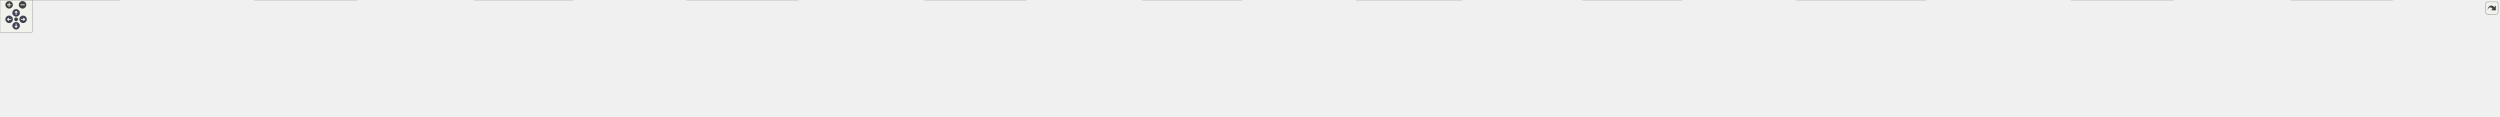
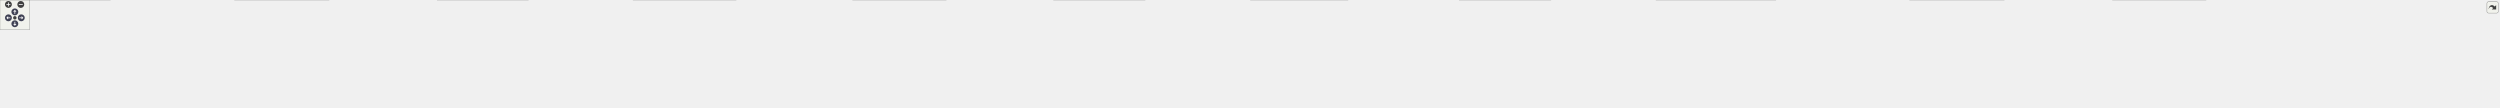
<svg xmlns="http://www.w3.org/2000/svg" xmlns:xlink="http://www.w3.org/1999/xlink" id="main" version="1.1" xml:space="preserve">
  <style type="text/css">
.node, .edge {opacity: 0.7;}
.node.selected, .edge.selected {opacity: 1;}
.edge:hover path { stroke: red; }
.edge:hover polygon { stroke: red; fill: red; }
</style>
  <defs>
    <circle id="rim" cx="0" cy="0" r="7" />
    <circle id="rim2" cx="0" cy="0" r="3.5" />
    <g id="zoomPlus">
      <use xlink:href="#rim" fill="#404040">
        <set attributeName="fill" to="#808080" begin="zoomplus.mouseover" end="zoomplus.mouseout" />
      </use>
      <path d="M-4,0h8M0,-4v8" fill="none" stroke="white" stroke-width="1.5" pointer-events="none" />
    </g>
    <g id="zoomMin">
      <use xlink:href="#rim" fill="#404040">
        <set attributeName="fill" to="#808080" begin="zoomminus.mouseover" end="zoomminus.mouseout" />
      </use>
      <path d="M-4,0h8" fill="none" stroke="white" stroke-width="1.5" pointer-events="none" />
    </g>
    <g id="arrowUp" transform="translate(30 24)">
      <use xlink:href="#rim" />
      <path pointer-events="none" fill="none" stroke="white" stroke-width="1.5" d="M0,-3.0v7 M-2.5,-0.5L0,-3.0L2.5,-0.5" />
    </g>
    <g id="arrowRight" transform="rotate(90) translate(36 -43)">
      <use xlink:href="#rim" />
      <path pointer-events="none" fill="none" stroke="white" stroke-width="1.5" d="M0,-3.0v7 M-2.5,-0.5L0,-3.0L2.5,-0.5" />
    </g>
    <g id="arrowDown" transform="rotate(180) translate(-30 -48)">
      <use xlink:href="#rim" />
      <path pointer-events="none" fill="none" stroke="white" stroke-width="1.5" d="M0,-3.0v7 M-2.5,-0.5L0,-3.0L2.5,-0.5" />
    </g>
    <g id="arrowLeft" transform="rotate(270) translate(-36 17)">
      <use xlink:href="#rim" />
      <path pointer-events="none" fill="none" stroke="white" stroke-width="1.5" d="M0,-3.0v7 M-2.5,-0.5L0,-3.0L2.5,-0.5" />
    </g>
    <g id="resetDef">
      <use xlink:href="#rim2" fill="#404040">
        <set attributeName="fill" to="#808080" begin="reset.mouseover" end="reset.mouseout" />
      </use>
    </g>
  </defs>
  <svg id="graph" class="graph">
    <g id="viewport">
      <g id="Node000001" class="node">
        <g id="a_Node000001">
          <a xlink:title="Cross-platform mutex and synchronization primitives with pluggable backend.">
-             <polygon fill="#999999" stroke="#666666" points="2403,-156 2238,-156 2238,-133 2403,-133 2403,-156" />
-             <text text-anchor="middle" x="2320.5" y="-140.8" font-family="Arial" font-size="14.00">inc/utils/PlatformMutex.h</text>
+             <polygon fill="#999999" stroke="#666666" points="2813,-156 2648,-156 2648,-133 2813,-133 2813,-156" />
+             <text text-anchor="middle" x="2730.5" y="-140.8" font-family="Arial" font-size="14.00">inc/utils/PlatformMutex.h</text>
          </a>
        </g>
      </g>
      <g id="Node000002" class="node">
        <g id="a_Node000002">
          <a xlink:href="EspBluetooth_8h.html" target="_top" xlink:title="ESP32 Bluetooth implementation using NimBLE for BLE-only support (ESP32)">
            <polygon fill="white" stroke="#666666" points="448.5,-97 248.5,-97 248.5,-74 448.5,-74 448.5,-97" />
            <text text-anchor="middle" x="348.5" y="-81.8" font-family="Arial" font-size="14.00">inc/mcu/esp32/EspBluetooth.h</text>
          </a>
        </g>
      </g>
      <g id="edge1_Node000001_Node000002" class="edge">
        <g id="a_edge1_Node000001_Node000002">
          <a xlink:title=" ">
-             <path fill="none" stroke="#63b8ff" d="M2227.66,-140.97C1977.78,-134.13 1270.15,-114.63 681.5,-97 603.3,-94.66 514.79,-91.86 448.68,-89.74" />
-             <polygon fill="#63b8ff" stroke="#63b8ff" points="2227.69,-144.47 2237.78,-141.25 2227.88,-137.47 2227.69,-144.47" />
+             <path fill="none" stroke="#63b8ff" d="M2637.5,-141.68C2347.9,-135.96 1436.39,-117.47 681.5,-97 603.3,-94.88 514.78,-92.07 448.67,-89.89" />
+             <polygon fill="#63b8ff" stroke="#63b8ff" points="2637.47,-145.18 2647.54,-141.88 2637.61,-138.18 2637.47,-145.18" />
          </a>
        </g>
      </g>
      <g id="Node000005" class="node">
        <g id="a_Node000005">
          <a xlink:href="EspCan_8h.html" target="_top" xlink:title="ESP32 CAN (TWAI) implementation for the HardFOC system - ESP-IDF v5.5 Compatible.">
            <polygon fill="white" stroke="#666666" points="858,-97 691,-97 691,-74 858,-74 858,-97" />
            <text text-anchor="middle" x="774.5" y="-81.8" font-family="Arial" font-size="14.00">inc/mcu/esp32/EspCan.h</text>
          </a>
        </g>
      </g>
      <g id="edge4_Node000001_Node000005" class="edge">
        <g id="a_edge4_Node000001_Node000005">
          <a xlink:title=" ">
-             <path fill="none" stroke="#63b8ff" d="M2227.86,-140.08C1949.63,-129.83 1124.13,-99.39 858.12,-89.58" />
-             <polygon fill="#63b8ff" stroke="#63b8ff" points="2227.8,-143.58 2237.93,-140.46 2228.06,-136.59 2227.8,-143.58" />
+             <path fill="none" stroke="#63b8ff" d="M2637.65,-141.07C2386.95,-134.45 1675.36,-115.41 1083.5,-97 1007.18,-94.63 920.27,-91.65 858.1,-89.47" />
+             <polygon fill="#63b8ff" stroke="#63b8ff" points="2637.72,-144.57 2647.81,-141.33 2637.9,-137.57 2637.72,-144.57" />
          </a>
        </g>
      </g>
      <g id="Node000008" class="node">
        <g id="a_Node000008">
          <a xlink:href="EspI2c_8h.html" target="_top" xlink:title="Advanced ESP32-integrated I2C controller for ESP-IDF v5.5+ with proper bus-device architecture.">
            <polygon fill="white" stroke="#666666" points="1254,-97 1093,-97 1093,-74 1254,-74 1254,-97" />
            <text text-anchor="middle" x="1173.5" y="-81.8" font-family="Arial" font-size="14.00">inc/mcu/esp32/EspI2c.h</text>
          </a>
        </g>
      </g>
      <g id="edge7_Node000001_Node000008" class="edge">
        <g id="a_edge7_Node000001_Node000008">
          <a xlink:title=" ">
-             <path fill="none" stroke="#63b8ff" d="M2227.34,-138.87C2007.69,-127.96 1460.42,-100.76 1254.01,-90.5" />
-             <polygon fill="#63b8ff" stroke="#63b8ff" points="2227.39,-142.38 2237.55,-139.38 2227.74,-135.39 2227.39,-142.38" />
+             <path fill="none" stroke="#63b8ff" d="M2637.73,-140.1C2356.74,-129.82 1518.09,-99.12 1254.04,-89.45" />
+             <polygon fill="#63b8ff" stroke="#63b8ff" points="2637.77,-143.61 2647.89,-140.48 2638.02,-136.61 2637.77,-143.61" />
          </a>
        </g>
      </g>
      <g id="Node000011" class="node">
        <g id="a_Node000011">
          <a xlink:href="EspLogger_8h.html" target="_top" xlink:title="ESP32-specific logger implementation for the HardFOC system.">
            <polygon fill="white" stroke="#666666" points="1697.5,-97 1513.5,-97 1513.5,-74 1697.5,-74 1697.5,-97" />
            <text text-anchor="middle" x="1605.5" y="-81.8" font-family="Arial" font-size="14.00">inc/mcu/esp32/EspLogger.h</text>
          </a>
        </g>
      </g>
      <g id="edge10_Node000001_Node000011" class="edge">
        <g id="a_edge10_Node000001_Node000011">
          <a xlink:title=" ">
-             <path fill="none" stroke="#63b8ff" d="M2227.7,-136.1C2090.36,-125.15 1834.53,-104.76 1697.6,-93.84" />
-             <polygon fill="#63b8ff" stroke="#63b8ff" points="2227.54,-139.6 2237.78,-136.91 2228.09,-132.62 2227.54,-139.6" />
+             <path fill="none" stroke="#63b8ff" d="M2637.62,-138.79C2425.76,-128.06 1908.89,-101.87 1697.7,-91.17" />
+             <polygon fill="#63b8ff" stroke="#63b8ff" points="2637.61,-142.3 2647.78,-139.31 2637.97,-135.31 2637.61,-142.3" />
          </a>
        </g>
      </g>
      <g id="Node000014" class="node">
        <g id="a_Node000014">
          <a xlink:href="EspNvs_8h.html" target="_top" xlink:title="World-class ESP32 NVS storage implementation with ESP-IDF v5.5+ features.">
            <polygon fill="white" stroke="#666666" points="2103.5,-97 1937.5,-97 1937.5,-74 2103.5,-74 2103.5,-97" />
            <text text-anchor="middle" x="2020.5" y="-81.8" font-family="Arial" font-size="14.00">inc/mcu/esp32/EspNvs.h</text>
          </a>
        </g>
      </g>
      <g id="edge13_Node000001_Node000014" class="edge">
        <g id="a_edge13_Node000001_Node000014">
          <a xlink:title=" ">
-             <path fill="none" stroke="#63b8ff" d="M2255.04,-131.06C2201.43,-120.88 2126.44,-106.63 2075.8,-97.01" />
-             <polygon fill="#63b8ff" stroke="#63b8ff" points="2254.65,-134.55 2265.13,-132.98 2255.95,-127.67 2254.65,-134.55" />
+             <path fill="none" stroke="#63b8ff" d="M2637.43,-136.03C2497.99,-124.83 2237.02,-103.88 2103.63,-93.17" />
+             <polygon fill="#63b8ff" stroke="#63b8ff" points="2637.42,-139.54 2647.66,-136.85 2637.98,-132.56 2637.42,-139.54" />
          </a>
        </g>
      </g>
      <g id="Node000017" class="node">
        <g id="a_Node000017">
          <a xlink:href="EspPio_8h.html" target="_top" xlink:title="ESP32 RMT-based Programmable IO Channel implementation with ESP-IDF v5.5+ features.">
-             <polygon fill="white" stroke="#666666" points="2401.5,-97 2239.5,-97 2239.5,-74 2401.5,-74 2401.5,-97" />
-             <text text-anchor="middle" x="2320.5" y="-81.8" font-family="Arial" font-size="14.00">inc/mcu/esp32/EspPio.h</text>
+             <polygon fill="white" stroke="#666666" points="2501.5,-97 2339.5,-97 2339.5,-74 2501.5,-74 2501.5,-97" />
+             <text text-anchor="middle" x="2420.5" y="-81.8" font-family="Arial" font-size="14.00">inc/mcu/esp32/EspPio.h</text>
          </a>
        </g>
      </g>
      <g id="edge16_Node000001_Node000017" class="edge">
        <g id="a_edge16_Node000001_Node000017">
          <a xlink:title=" ">
-             <path fill="none" stroke="#63b8ff" d="M2320.5,-122.63C2320.5,-113.99 2320.5,-104.33 2320.5,-97.17" />
-             <polygon fill="#63b8ff" stroke="#63b8ff" points="2317,-122.78 2320.5,-132.78 2324,-122.78 2317,-122.78" />
+             <path fill="none" stroke="#63b8ff" d="M2663.2,-131.13C2607.79,-120.94 2530.08,-106.65 2477.65,-97.01" />
+             <polygon fill="#63b8ff" stroke="#63b8ff" points="2662.81,-134.61 2673.28,-132.98 2664.08,-127.73 2662.81,-134.61" />
          </a>
        </g>
      </g>
      <g id="Node000020" class="node">
        <g id="a_Node000020">
          <a xlink:href="EspPwm_8h.html" target="_top" xlink:title="ESP32 LEDC (PWM) controller implementation for the HardFOC system.">
-             <polygon fill="white" stroke="#666666" points="2712,-97 2539,-97 2539,-74 2712,-74 2712,-97" />
-             <text text-anchor="middle" x="2625.5" y="-81.8" font-family="Arial" font-size="14.00">inc/mcu/esp32/EspPwm.h</text>
+             <polygon fill="white" stroke="#666666" points="2817,-97 2644,-97 2644,-74 2817,-74 2817,-97" />
+             <text text-anchor="middle" x="2730.5" y="-81.8" font-family="Arial" font-size="14.00">inc/mcu/esp32/EspPwm.h</text>
          </a>
        </g>
      </g>
      <g id="edge19_Node000001_Node000020" class="edge">
        <g id="a_edge19_Node000001_Node000020">
          <a xlink:title=" ">
-             <path fill="none" stroke="#63b8ff" d="M2386.71,-131.13C2441.23,-120.94 2517.69,-106.65 2569.27,-97.01" />
-             <polygon fill="#63b8ff" stroke="#63b8ff" points="2385.98,-127.7 2376.8,-132.98 2387.27,-134.58 2385.98,-127.7" />
+             <path fill="none" stroke="#63b8ff" d="M2730.5,-122.63C2730.5,-113.99 2730.5,-104.33 2730.5,-97.17" />
+             <polygon fill="#63b8ff" stroke="#63b8ff" points="2727,-122.78 2730.5,-132.78 2734,-122.78 2727,-122.78" />
          </a>
        </g>
      </g>
      <g id="Node000023" class="node">
        <g id="a_Node000023">
          <a xlink:href="EspSpi_8h.html" target="_top" xlink:title="Advanced MCU-integrated SPI controller implementation with ESP32/ESP-IDF v5.5+ features.">
            <polygon fill="white" stroke="#666666" points="3122.5,-97 2960.5,-97 2960.5,-74 3122.5,-74 3122.5,-97" />
            <text text-anchor="middle" x="3041.5" y="-81.8" font-family="Arial" font-size="14.00">inc/mcu/esp32/EspSpi.h</text>
          </a>
        </g>
      </g>
      <g id="edge22_Node000001_Node000023" class="edge">
        <g id="a_edge22_Node000001_Node000023">
          <a xlink:title=" ">
-             <path fill="none" stroke="#63b8ff" d="M2413.23,-136.17C2555.5,-124.92 2825.31,-103.59 2960.31,-92.92" />
-             <polygon fill="#63b8ff" stroke="#63b8ff" points="2412.9,-132.68 2403.21,-136.96 2413.45,-139.66 2412.9,-132.68" />
+             <path fill="none" stroke="#63b8ff" d="M2798.01,-131.13C2853.61,-120.94 2931.57,-106.65 2984.17,-97.01" />
+             <polygon fill="#63b8ff" stroke="#63b8ff" points="2797.11,-127.73 2787.9,-132.98 2798.37,-134.62 2797.11,-127.73" />
          </a>
        </g>
      </g>
      <g id="Node000026" class="node">
        <g id="a_Node000026">
          <a xlink:href="EspTemperature_8h.html" target="_top" xlink:title="ESP32 internal temperature sensor implementation for the HardFOC system.">
            <polygon fill="white" stroke="#666666" points="3577,-97 3358,-97 3358,-74 3577,-74 3577,-97" />
            <text text-anchor="middle" x="3467.5" y="-81.8" font-family="Arial" font-size="14.00">inc/mcu/esp32/EspTemperature.h</text>
          </a>
        </g>
      </g>
      <g id="edge25_Node000001_Node000026" class="edge">
        <g id="a_edge25_Node000001_Node000026">
          <a xlink:title=" ">
-             <path fill="none" stroke="#63b8ff" d="M2413.52,-138.88C2623.35,-128.45 3132.68,-103.14 3357.61,-91.96" />
-             <polygon fill="#63b8ff" stroke="#63b8ff" points="2413.26,-135.39 2403.45,-139.38 2413.61,-142.38 2413.26,-135.39" />
+             <path fill="none" stroke="#63b8ff" d="M2823.24,-136.33C2959.3,-125.8 3212.54,-106.22 3357.7,-94.99" />
+             <polygon fill="#63b8ff" stroke="#63b8ff" points="2822.95,-132.84 2813.25,-137.1 2823.49,-139.82 2822.95,-132.84" />
          </a>
        </g>
      </g>
      <g id="Node000029" class="node">
        <g id="a_Node000029">
          <a xlink:href="EspUart_8h.html" target="_top" xlink:title="ESP32 UART implementation for the HardFOC system.">
            <polygon fill="white" stroke="#666666" points="4038.5,-97 3870.5,-97 3870.5,-74 4038.5,-74 4038.5,-97" />
            <text text-anchor="middle" x="3954.5" y="-81.8" font-family="Arial" font-size="14.00">inc/mcu/esp32/EspUart.h</text>
          </a>
        </g>
      </g>
      <g id="edge28_Node000001_Node000029" class="edge">
        <g id="a_edge28_Node000001_Node000029">
          <a xlink:title=" ">
-             <path fill="none" stroke="#63b8ff" d="M2413.29,-140.26C2703.66,-130.13 3592.15,-99.14 3870.32,-89.44" />
-             <polygon fill="#63b8ff" stroke="#63b8ff" points="2413.08,-136.77 2403.21,-140.61 2413.33,-143.76 2413.08,-136.77" />
+             <path fill="none" stroke="#63b8ff" d="M2823.22,-139.18C3053.59,-128.45 3649.28,-100.71 3870.32,-90.42" />
+             <polygon fill="#63b8ff" stroke="#63b8ff" points="2823.02,-135.69 2813.19,-139.65 2823.34,-142.68 2823.02,-135.69" />
          </a>
        </g>
      </g>
      <g id="Node000032" class="node">
        <g id="a_Node000032">
          <a xlink:href="EspWifi_8h.html" target="_top" xlink:title="Advanced ESP32 implementation of the unified BaseWifi class with ESP-IDF v5.5+ features.">
            <polygon fill="white" stroke="#666666" points="4446.5,-97 4280.5,-97 4280.5,-74 4446.5,-74 4446.5,-97" />
            <text text-anchor="middle" x="4363.5" y="-81.8" font-family="Arial" font-size="14.00">inc/mcu/esp32/EspWifi.h</text>
          </a>
        </g>
      </g>
      <g id="edge31_Node000001_Node000032" class="edge">
        <g id="a_edge31_Node000001_Node000032">
          <a xlink:title=" ">
-             <path fill="none" stroke="#63b8ff" d="M2413.29,-141.21C2671.99,-134.77 3423.26,-115.77 4047.5,-97 4126.51,-94.62 4216.62,-91.6 4280.34,-89.41" />
-             <polygon fill="#63b8ff" stroke="#63b8ff" points="2413.1,-137.71 2403.19,-141.46 2413.27,-144.71 2413.1,-137.71" />
+             <path fill="none" stroke="#63b8ff" d="M2823.24,-140.26C3113.79,-130.12 4003.47,-99.07 4280.35,-89.4" />
+             <polygon fill="#63b8ff" stroke="#63b8ff" points="2823.03,-136.77 2813.16,-140.61 2823.28,-143.76 2823.03,-136.77" />
+           </a>
+         </g>
+       </g>
+       <g id="Node000035" class="node">
+         <g id="a_Node000035">
+           <a xlink:href="StmI2c_8h.html" target="_top" xlink:title="STM32 I2C Bus+Device wrapper — wraps STM32 HAL I2C via CubeMX handle.">
+             <polygon fill="white" stroke="#666666" points="4737,-97 4574,-97 4574,-74 4737,-74 4737,-97" />
+             <text text-anchor="middle" x="4655.5" y="-81.8" font-family="Arial" font-size="14.00">inc/mcu/stm32/StmI2c.h</text>
+           </a>
+         </g>
+       </g>
+       <g id="edge34_Node000001_Node000035" class="edge">
+         <g id="a_edge34_Node000001_Node000035">
+           <a xlink:title=" ">
+             <path fill="none" stroke="#63b8ff" d="M2823.21,-141.83C3081.66,-137 3832.19,-121.76 4455.5,-97 4494.41,-95.45 4537.56,-93.25 4573.78,-91.26" />
+             <polygon fill="#63b8ff" stroke="#63b8ff" points="2823.05,-138.33 2813.11,-142.02 2823.18,-145.33 2823.05,-138.33" />
+           </a>
+         </g>
+       </g>
+       <g id="Node000037" class="node">
+         <g id="a_Node000037">
+           <a xlink:href="StmSpi_8h.html" target="_top" xlink:title="STM32 SPI Bus+Device wrapper — wraps STM32 HAL SPI via CubeMX handle.">
+             <polygon fill="white" stroke="#666666" points="4981.5,-97 4817.5,-97 4817.5,-74 4981.5,-74 4981.5,-97" />
+             <text text-anchor="middle" x="4899.5" y="-81.8" font-family="Arial" font-size="14.00">inc/mcu/stm32/StmSpi.h</text>
+           </a>
+         </g>
+       </g>
+       <g id="edge36_Node000001_Node000037" class="edge">
+         <g id="a_edge36_Node000001_Node000037">
+           <a xlink:title=" ">
+             <path fill="none" stroke="#63b8ff" d="M2823.47,-142.86C3110.08,-140.56 4005.49,-130.95 4746.5,-97 4769.51,-95.95 4794.43,-94.41 4817.36,-92.83" />
+             <polygon fill="#63b8ff" stroke="#63b8ff" points="2823.09,-139.36 2813.12,-142.94 2823.15,-146.36 2823.09,-139.36" />
          </a>
        </g>
      </g>
      <g id="Node000003" class="node">
        <g id="a_Node000003">
          <a xlink:href="BluetoothComprehensiveTest_8cpp.html" target="_top" xlink:title="Comprehensive Bluetooth/NimBLE testing suite for ESP32-C6 DevKit-M-1 (noexcept)">
            <polygon fill="white" stroke="#666666" points="223,-38 0,-38 0,0 223,0 223,-38" />
            <text text-anchor="start" x="8" y="-22.8" font-family="Arial" font-size="14.00">examples/esp32/main</text>
            <text text-anchor="middle" x="111.5" y="-7.8" font-family="Arial" font-size="14.00">/BluetoothComprehensiveTest.cpp</text>
          </a>
        </g>
      </g>
      <g id="edge2_Node000002_Node000003" class="edge">
        <g id="a_edge2_Node000002_Node000003">
          <a xlink:title=" ">
            <path fill="none" stroke="#63b8ff" d="M299.86,-71.26C264.65,-61.68 216.63,-48.61 177.89,-38.07" />
            <polygon fill="#63b8ff" stroke="#63b8ff" points="299.33,-74.74 309.89,-73.99 301.16,-67.99 299.33,-74.74" />
          </a>
        </g>
      </g>
      <g id="Node000004" class="node">
        <g id="a_Node000004">
          <a xlink:href="EspBluetooth_8cpp.html" target="_top" xlink:title="ESP32 Bluetooth implementation using NimBLE for BLE support.">
            <polygon fill="white" stroke="#666666" points="456,-30.5 241,-30.5 241,-7.5 456,-7.5 456,-30.5" />
            <text text-anchor="middle" x="348.5" y="-15.3" font-family="Arial" font-size="14.00">src/mcu/esp32/EspBluetooth.cpp</text>
          </a>
        </g>
      </g>
      <g id="edge3_Node000002_Node000004" class="edge">
        <g id="a_edge3_Node000002_Node000004">
          <a xlink:title=" ">
            <path fill="none" stroke="#63b8ff" d="M348.5,-63.81C348.5,-52.86 348.5,-39.86 348.5,-30.88" />
            <polygon fill="#63b8ff" stroke="#63b8ff" points="345,-63.85 348.5,-73.85 352,-63.85 345,-63.85" />
          </a>
        </g>
      </g>
      <g id="Node000006" class="node">
        <g id="a_Node000006">
          <a xlink:href="CanComprehensiveTest_8cpp.html" target="_top" xlink:title="Comprehensive CAN testing suite for ESP32-C6 with ESP-IDF v5.5 TWAI API and SN65 transceiver.">
            <polygon fill="white" stroke="#666666" points="665,-38 474,-38 474,0 665,0 665,-38" />
            <text text-anchor="start" x="482" y="-22.8" font-family="Arial" font-size="14.00">examples/esp32/main</text>
            <text text-anchor="middle" x="569.5" y="-7.8" font-family="Arial" font-size="14.00">/CanComprehensiveTest.cpp</text>
          </a>
        </g>
      </g>
      <g id="edge5_Node000005_Node000006" class="edge">
        <g id="a_edge5_Node000005_Node000006">
          <a xlink:title=" ">
            <path fill="none" stroke="#63b8ff" d="M731.25,-70.89C700.9,-61.34 660,-48.48 626.93,-38.07" />
            <polygon fill="#63b8ff" stroke="#63b8ff" points="730.52,-74.33 741.11,-73.99 732.62,-67.65 730.52,-74.33" />
          </a>
        </g>
      </g>
      <g id="Node000007" class="node">
        <g id="a_Node000007">
          <a xlink:href="EspCan_8cpp.html" target="_top" xlink:title="ESP32 CAN (TWAI) implementation for the HardFOC system - ESP-IDF v5.5 Compatible.">
            <polygon fill="white" stroke="#666666" points="865.5,-30.5 683.5,-30.5 683.5,-7.5 865.5,-7.5 865.5,-30.5" />
            <text text-anchor="middle" x="774.5" y="-15.3" font-family="Arial" font-size="14.00">src/mcu/esp32/EspCan.cpp</text>
          </a>
        </g>
      </g>
      <g id="edge6_Node000005_Node000007" class="edge">
        <g id="a_edge6_Node000005_Node000007">
          <a xlink:title=" ">
            <path fill="none" stroke="#63b8ff" d="M774.5,-63.81C774.5,-52.86 774.5,-39.86 774.5,-30.88" />
            <polygon fill="#63b8ff" stroke="#63b8ff" points="771,-63.85 774.5,-73.85 778,-63.85 771,-63.85" />
          </a>
        </g>
      </g>
      <g id="Node000009" class="node">
        <g id="a_Node000009">
          <a xlink:href="I2cComprehensiveTest_8cpp.html" target="_top" xlink:title="Comprehensive I2C testing suite for ESP32-C6 DevKit-M-1 (noexcept)">
            <polygon fill="white" stroke="#666666" points="1067.5,-38 883.5,-38 883.5,0 1067.5,0 1067.5,-38" />
            <text text-anchor="start" x="891.5" y="-22.8" font-family="Arial" font-size="14.00">examples/esp32/main</text>
            <text text-anchor="middle" x="975.5" y="-7.8" font-family="Arial" font-size="14.00">/I2cComprehensiveTest.cpp</text>
          </a>
        </g>
      </g>
      <g id="edge8_Node000008_Node000009" class="edge">
        <g id="a_edge8_Node000008_Node000009">
          <a xlink:title=" ">
            <path fill="none" stroke="#63b8ff" d="M1131.72,-70.89C1102.41,-61.34 1062.91,-48.48 1030.97,-38.07" />
            <polygon fill="#63b8ff" stroke="#63b8ff" points="1130.65,-74.22 1141.25,-73.99 1132.82,-67.57 1130.65,-74.22" />
          </a>
        </g>
      </g>
      <g id="Node000010" class="node">
        <g id="a_Node000010">
          <a xlink:href="EspI2c_8cpp.html" target="_top" xlink:title="Implementation of ESP32-integrated I2C controller with proper bus-device architecture.">
            <polygon fill="white" stroke="#666666" points="1261.5,-30.5 1085.5,-30.5 1085.5,-7.5 1261.5,-7.5 1261.5,-30.5" />
            <text text-anchor="middle" x="1173.5" y="-15.3" font-family="Arial" font-size="14.00">src/mcu/esp32/EspI2c.cpp</text>
          </a>
        </g>
      </g>
      <g id="edge9_Node000008_Node000010" class="edge">
        <g id="a_edge9_Node000008_Node000010">
          <a xlink:title=" ">
            <path fill="none" stroke="#63b8ff" d="M1173.5,-63.81C1173.5,-52.86 1173.5,-39.86 1173.5,-30.88" />
            <polygon fill="#63b8ff" stroke="#63b8ff" points="1170,-63.85 1173.5,-73.85 1177,-63.85 1170,-63.85" />
          </a>
        </g>
      </g>
      <g id="Node000012" class="node">
        <g id="a_Node000012">
          <a xlink:href="LoggerComprehensiveTest_8cpp.html" target="_top" xlink:title="Comprehensive Logger testing suite for ESP32-C6 DevKit-M-1 (noexcept)">
            <polygon fill="white" stroke="#666666" points="1487.5,-38 1279.5,-38 1279.5,0 1487.5,0 1487.5,-38" />
            <text text-anchor="start" x="1287.5" y="-22.8" font-family="Arial" font-size="14.00">examples/esp32/main</text>
            <text text-anchor="middle" x="1383.5" y="-7.8" font-family="Arial" font-size="14.00">/LoggerComprehensiveTest.cpp</text>
          </a>
        </g>
      </g>
      <g id="edge11_Node000011_Node000012" class="edge">
        <g id="a_edge11_Node000011_Node000012">
          <a xlink:title=" ">
            <path fill="none" stroke="#63b8ff" d="M1559.51,-71.14C1526.57,-61.57 1481.82,-48.57 1445.69,-38.07" />
            <polygon fill="#63b8ff" stroke="#63b8ff" points="1558.76,-74.56 1569.34,-73.99 1560.71,-67.84 1558.76,-74.56" />
          </a>
        </g>
      </g>
      <g id="Node000013" class="node">
        <g id="a_Node000013">
          <a xlink:href="EspLogger_8cpp.html" target="_top" xlink:title="Implementation of ESP32 logger for the HardFOC system.">
            <polygon fill="white" stroke="#666666" points="1705,-30.5 1506,-30.5 1506,-7.5 1705,-7.5 1705,-30.5" />
            <text text-anchor="middle" x="1605.5" y="-15.3" font-family="Arial" font-size="14.00">src/mcu/esp32/EspLogger.cpp</text>
          </a>
        </g>
      </g>
      <g id="edge12_Node000011_Node000013" class="edge">
        <g id="a_edge12_Node000011_Node000013">
          <a xlink:title=" ">
            <path fill="none" stroke="#63b8ff" d="M1605.5,-63.81C1605.5,-52.86 1605.5,-39.86 1605.5,-30.88" />
            <polygon fill="#63b8ff" stroke="#63b8ff" points="1602,-63.85 1605.5,-73.85 1609,-63.85 1602,-63.85" />
          </a>
        </g>
      </g>
      <g id="Node000015" class="node">
        <g id="a_Node000015">
          <a xlink:href="NvsComprehensiveTest_8cpp.html" target="_top" xlink:title="Comprehensive NVS (Non-Volatile Storage) testing suite for ESP32-C6 DevKit-M-1 (noexcept)">
            <polygon fill="white" stroke="#666666" points="1912,-38 1723,-38 1723,0 1912,0 1912,-38" />
            <text text-anchor="start" x="1731" y="-22.8" font-family="Arial" font-size="14.00">examples/esp32/main</text>
            <text text-anchor="middle" x="1817.5" y="-7.8" font-family="Arial" font-size="14.00">/NvsComprehensiveTest.cpp</text>
          </a>
        </g>
      </g>
      <g id="edge14_Node000014_Node000015" class="edge">
        <g id="a_edge14_Node000014_Node000015">
          <a xlink:title=" ">
            <path fill="none" stroke="#63b8ff" d="M1977.67,-70.89C1947.62,-61.34 1907.12,-48.48 1874.37,-38.07" />
            <polygon fill="#63b8ff" stroke="#63b8ff" points="1976.84,-74.3 1987.43,-73.99 1978.96,-67.63 1976.84,-74.3" />
          </a>
        </g>
      </g>
      <g id="Node000016" class="node">
        <g id="a_Node000016">
          <a xlink:href="EspNvs_8cpp.html" target="_top" xlink:title="World-class ESP32 NVS implementation with ESP-IDF v5.5+ advanced features.">
            <polygon fill="white" stroke="#666666" points="2111,-30.5 1930,-30.5 1930,-7.5 2111,-7.5 2111,-30.5" />
            <text text-anchor="middle" x="2020.5" y="-15.3" font-family="Arial" font-size="14.00">src/mcu/esp32/EspNvs.cpp</text>
          </a>
        </g>
      </g>
      <g id="edge15_Node000014_Node000016" class="edge">
        <g id="a_edge15_Node000014_Node000016">
          <a xlink:title=" ">
            <path fill="none" stroke="#63b8ff" d="M2020.5,-63.81C2020.5,-52.86 2020.5,-39.86 2020.5,-30.88" />
            <polygon fill="#63b8ff" stroke="#63b8ff" points="2017,-63.85 2020.5,-73.85 2024,-63.85 2017,-63.85" />
          </a>
        </g>
      </g>
      <g id="Node000018" class="node">
        <g id="a_Node000018">
          <a xlink:href="PioComprehensiveTest_8cpp.html" target="_top" xlink:title="Comprehensive PIO testing suite for ESP32-C6 DevKit-M-1 with RMT peripheral (noexcept)">
            <polygon fill="white" stroke="#666666" points="2314,-38 2129,-38 2129,0 2314,0 2314,-38" />
            <text text-anchor="start" x="2137" y="-22.8" font-family="Arial" font-size="14.00">examples/esp32/main</text>
            <text text-anchor="middle" x="2221.5" y="-7.8" font-family="Arial" font-size="14.00">/PioComprehensiveTest.cpp</text>
          </a>
        </g>
      </g>
      <g id="edge17_Node000017_Node000018" class="edge">
        <g id="a_edge17_Node000017_Node000018">
          <a xlink:title=" ">
-             <path fill="none" stroke="#63b8ff" d="M2295.52,-68.22C2281.5,-59.09 2263.98,-47.68 2249.5,-38.24" />
-             <polygon fill="#63b8ff" stroke="#63b8ff" points="2293.86,-71.32 2304.15,-73.85 2297.68,-65.46 2293.86,-71.32" />
+             <path fill="none" stroke="#63b8ff" d="M2378.51,-70.89C2349.06,-61.34 2309.36,-48.48 2277.25,-38.07" />
+             <polygon fill="#63b8ff" stroke="#63b8ff" points="2377.49,-74.24 2388.08,-73.99 2379.65,-67.58 2377.49,-74.24" />
          </a>
        </g>
      </g>
      <g id="Node000019" class="node">
        <g id="a_Node000019">
          <a xlink:href="EspPio_8cpp.html" target="_top" xlink:title="ESP32 RMT-based Programmable IO Channel implementation.">
            <polygon fill="white" stroke="#666666" points="2509,-30.5 2332,-30.5 2332,-7.5 2509,-7.5 2509,-30.5" />
            <text text-anchor="middle" x="2420.5" y="-15.3" font-family="Arial" font-size="14.00">src/mcu/esp32/EspPio.cpp</text>
          </a>
        </g>
      </g>
      <g id="edge18_Node000017_Node000019" class="edge">
        <g id="a_edge18_Node000017_Node000019">
          <a xlink:title=" ">
-             <path fill="none" stroke="#63b8ff" d="M2345.44,-68.41C2363.72,-56.62 2388.03,-40.94 2403.96,-30.67" />
-             <polygon fill="#63b8ff" stroke="#63b8ff" points="2343.52,-65.49 2337.01,-73.85 2347.31,-71.37 2343.52,-65.49" />
+             <path fill="none" stroke="#63b8ff" d="M2420.5,-63.81C2420.5,-52.86 2420.5,-39.86 2420.5,-30.88" />
+             <polygon fill="#63b8ff" stroke="#63b8ff" points="2417,-63.85 2420.5,-73.85 2424,-63.85 2417,-63.85" />
          </a>
        </g>
      </g>
      <g id="Node000021" class="node">
        <g id="a_Node000021">
          <a xlink:href="PwmComprehensiveTest_8cpp.html" target="_top" xlink:title="Comprehensive PWM testing suite for ESP32 family (noexcept)">
            <polygon fill="white" stroke="#666666" points="2724,-38 2527,-38 2527,0 2724,0 2724,-38" />
            <text text-anchor="start" x="2535" y="-22.8" font-family="Arial" font-size="14.00">examples/esp32/main</text>
            <text text-anchor="middle" x="2625.5" y="-7.8" font-family="Arial" font-size="14.00">/PwmComprehensiveTest.cpp</text>
          </a>
        </g>
      </g>
      <g id="edge20_Node000020_Node000021" class="edge">
        <g id="a_edge20_Node000020_Node000021">
          <a xlink:title=" ">
-             <path fill="none" stroke="#63b8ff" d="M2625.5,-63.63C2625.5,-55.45 2625.5,-46.15 2625.5,-38.24" />
-             <polygon fill="#63b8ff" stroke="#63b8ff" points="2622,-63.85 2625.5,-73.85 2629,-63.85 2622,-63.85" />
+             <path fill="none" stroke="#63b8ff" d="M2704.43,-68.48C2689.49,-59.31 2670.7,-47.77 2655.2,-38.24" />
+             <polygon fill="#63b8ff" stroke="#63b8ff" points="2702.81,-71.6 2713.16,-73.85 2706.47,-65.63 2702.81,-71.6" />
          </a>
        </g>
      </g>
      <g id="Node000022" class="node">
        <g id="a_Node000022">
          <a xlink:href="EspPwm_8cpp.html" target="_top" xlink:title="Implementation of ESP32 family LEDC (PWM) controller for the HardFOC system.">
            <polygon fill="white" stroke="#666666" points="2930.5,-30.5 2742.5,-30.5 2742.5,-7.5 2930.5,-7.5 2930.5,-30.5" />
            <text text-anchor="middle" x="2836.5" y="-15.3" font-family="Arial" font-size="14.00">src/mcu/esp32/EspPwm.cpp</text>
          </a>
        </g>
      </g>
      <g id="edge21_Node000020_Node000022" class="edge">
        <g id="a_edge21_Node000020_Node000022">
          <a xlink:title=" ">
-             <path fill="none" stroke="#63b8ff" d="M2669.49,-71.05C2708.93,-59 2765.98,-41.56 2802.14,-30.5" />
-             <polygon fill="#63b8ff" stroke="#63b8ff" points="2668.41,-67.72 2659.87,-73.99 2670.46,-74.42 2668.41,-67.72" />
+             <path fill="none" stroke="#63b8ff" d="M2756.67,-68.57C2776.08,-56.76 2802.01,-40.99 2818.97,-30.67" />
+             <polygon fill="#63b8ff" stroke="#63b8ff" points="2754.73,-65.66 2748,-73.85 2758.37,-71.64 2754.73,-65.66" />
          </a>
        </g>
      </g>
      <g id="Node000024" class="node">
        <g id="a_Node000024">
          <a xlink:href="SpiComprehensiveTest_8cpp.html" target="_top" xlink:title="Comprehensive SPI testing suite for ESP32-C6 DevKit-M-1 (noexcept)">
            <polygon fill="white" stroke="#666666" points="3134,-38 2949,-38 2949,0 3134,0 3134,-38" />
            <text text-anchor="start" x="2957" y="-22.8" font-family="Arial" font-size="14.00">examples/esp32/main</text>
            <text text-anchor="middle" x="3041.5" y="-7.8" font-family="Arial" font-size="14.00">/SpiComprehensiveTest.cpp</text>
          </a>
        </g>
      </g>
      <g id="edge23_Node000023_Node000024" class="edge">
        <g id="a_edge23_Node000023_Node000024">
          <a xlink:title=" ">
            <path fill="none" stroke="#63b8ff" d="M3041.5,-63.63C3041.5,-55.45 3041.5,-46.15 3041.5,-38.24" />
            <polygon fill="#63b8ff" stroke="#63b8ff" points="3038,-63.85 3041.5,-73.85 3045,-63.85 3038,-63.85" />
          </a>
        </g>
      </g>
      <g id="Node000025" class="node">
        <g id="a_Node000025">
          <a xlink:href="EspSpi_8cpp.html" target="_top" xlink:title="Implementation of MCU-integrated SPI controller for ESP32 with ESP-IDF v5.5+ features.">
            <polygon fill="white" stroke="#666666" points="3329,-30.5 3152,-30.5 3152,-7.5 3329,-7.5 3329,-30.5" />
            <text text-anchor="middle" x="3240.5" y="-15.3" font-family="Arial" font-size="14.00">src/mcu/esp32/EspSpi.cpp</text>
          </a>
        </g>
      </g>
      <g id="edge24_Node000023_Node000025" class="edge">
        <g id="a_edge24_Node000023_Node000025">
          <a xlink:title=" ">
            <path fill="none" stroke="#63b8ff" d="M3083.46,-70.9C3120.64,-58.85 3174.13,-41.51 3208.1,-30.5" />
            <polygon fill="#63b8ff" stroke="#63b8ff" points="3082.35,-67.58 3073.92,-73.99 3084.51,-74.24 3082.35,-67.58" />
          </a>
        </g>
      </g>
      <g id="Node000027" class="node">
        <g id="a_Node000027">
          <a xlink:href="TemperatureComprehensiveTest_8cpp.html" target="_top" xlink:title="Comprehensive Temperature sensor testing suite for ESP32-C6 DevKit-M-1 (noexcept)">
            <polygon fill="white" stroke="#666666" points="3588.5,-38 3346.5,-38 3346.5,0 3588.5,0 3588.5,-38" />
            <text text-anchor="start" x="3354.5" y="-22.8" font-family="Arial" font-size="14.00">examples/esp32/main</text>
            <text text-anchor="middle" x="3467.5" y="-7.8" font-family="Arial" font-size="14.00">/TemperatureComprehensiveTest.cpp</text>
          </a>
        </g>
      </g>
      <g id="edge26_Node000026_Node000027" class="edge">
        <g id="a_edge26_Node000026_Node000027">
          <a xlink:title=" ">
            <path fill="none" stroke="#63b8ff" d="M3467.5,-63.63C3467.5,-55.45 3467.5,-46.15 3467.5,-38.24" />
            <polygon fill="#63b8ff" stroke="#63b8ff" points="3464,-63.85 3467.5,-73.85 3471,-63.85 3464,-63.85" />
          </a>
        </g>
      </g>
      <g id="Node000028" class="node">
        <g id="a_Node000028">
          <a xlink:href="EspTemperature_8cpp.html" target="_top" xlink:title="ESP32 internal temperature sensor implementation for the HardFOC system.">
            <polygon fill="white" stroke="#666666" points="3840.5,-30.5 3606.5,-30.5 3606.5,-7.5 3840.5,-7.5 3840.5,-30.5" />
            <text text-anchor="middle" x="3723.5" y="-15.3" font-family="Arial" font-size="14.00">src/mcu/esp32/EspTemperature.cpp</text>
          </a>
        </g>
      </g>
      <g id="edge27_Node000026_Node000028" class="edge">
        <g id="a_edge27_Node000026_Node000028">
          <a xlink:title=" ">
            <path fill="none" stroke="#63b8ff" d="M3519.06,-71.51C3566.96,-59.44 3637.38,-41.7 3681.82,-30.5" />
            <polygon fill="#63b8ff" stroke="#63b8ff" points="3518.04,-68.16 3509.2,-73.99 3519.75,-74.94 3518.04,-68.16" />
          </a>
        </g>
      </g>
      <g id="Node000030" class="node">
        <g id="a_Node000030">
          <a xlink:href="UartComprehensiveTest_8cpp.html" target="_top" xlink:title="Comprehensive UART testing suite for ESP32-C6 DevKit-M-1 (noexcept)">
            <polygon fill="white" stroke="#666666" points="4050,-38 3859,-38 3859,0 4050,0 4050,-38" />
            <text text-anchor="start" x="3867" y="-22.8" font-family="Arial" font-size="14.00">examples/esp32/main</text>
            <text text-anchor="middle" x="3954.5" y="-7.8" font-family="Arial" font-size="14.00">/UartComprehensiveTest.cpp</text>
          </a>
        </g>
      </g>
      <g id="edge29_Node000029_Node000030" class="edge">
        <g id="a_edge29_Node000029_Node000030">
          <a xlink:title=" ">
            <path fill="none" stroke="#63b8ff" d="M3954.5,-63.63C3954.5,-55.45 3954.5,-46.15 3954.5,-38.24" />
            <polygon fill="#63b8ff" stroke="#63b8ff" points="3951,-63.85 3954.5,-73.85 3958,-63.85 3951,-63.85" />
          </a>
        </g>
      </g>
      <g id="Node000031" class="node">
        <g id="a_Node000031">
          <a xlink:href="EspUart_8cpp.html" target="_top" xlink:title="Implementation of ESP32 UART controller for the HardFOC system.">
            <polygon fill="white" stroke="#666666" points="4251,-30.5 4068,-30.5 4068,-7.5 4251,-7.5 4251,-30.5" />
            <text text-anchor="middle" x="4159.5" y="-15.3" font-family="Arial" font-size="14.00">src/mcu/esp32/EspUart.cpp</text>
          </a>
        </g>
      </g>
      <g id="edge30_Node000029_Node000031" class="edge">
        <g id="a_edge30_Node000029_Node000031">
          <a xlink:title=" ">
            <path fill="none" stroke="#63b8ff" d="M3997.73,-70.9C4036.02,-58.85 4091.13,-41.51 4126.12,-30.5" />
            <polygon fill="#63b8ff" stroke="#63b8ff" points="3996.38,-67.65 3987.89,-73.99 3998.48,-74.33 3996.38,-67.65" />
          </a>
        </g>
      </g>
      <g id="Node000033" class="node">
        <g id="a_Node000033">
          <a xlink:href="WifiComprehensiveTest_8cpp.html" target="_top" xlink:title="Comprehensive WiFi testing suite for ESP32-C6 DevKit-M-1 with ESP-IDF v5.5f.">
            <polygon fill="white" stroke="#666666" points="4458,-38 4269,-38 4269,0 4458,0 4458,-38" />
            <text text-anchor="start" x="4277" y="-22.8" font-family="Arial" font-size="14.00">examples/esp32/main</text>
            <text text-anchor="middle" x="4363.5" y="-7.8" font-family="Arial" font-size="14.00">/WifiComprehensiveTest.cpp</text>
          </a>
        </g>
      </g>
      <g id="edge32_Node000032_Node000033" class="edge">
        <g id="a_edge32_Node000032_Node000033">
          <a xlink:title=" ">
            <path fill="none" stroke="#63b8ff" d="M4363.5,-63.63C4363.5,-55.45 4363.5,-46.15 4363.5,-38.24" />
            <polygon fill="#63b8ff" stroke="#63b8ff" points="4360,-63.85 4363.5,-73.85 4367,-63.85 4360,-63.85" />
          </a>
        </g>
      </g>
      <g id="Node000034" class="node">
        <g id="a_Node000034">
          <a xlink:href="EspWifi_8cpp.html" target="_top" xlink:title="Advanced ESP32 implementation of the unified BaseWifi class with ESP-IDF v5.5+ features.">
            <polygon fill="white" stroke="#666666" points="4657,-30.5 4476,-30.5 4476,-7.5 4657,-7.5 4657,-30.5" />
            <text text-anchor="middle" x="4566.5" y="-15.3" font-family="Arial" font-size="14.00">src/mcu/esp32/EspWifi.cpp</text>
          </a>
        </g>
      </g>
      <g id="edge33_Node000032_Node000034" class="edge">
        <g id="a_edge33_Node000032_Node000034">
          <a xlink:title=" ">
            <path fill="none" stroke="#63b8ff" d="M4406.31,-70.9C4444.23,-58.85 4498.8,-41.51 4533.45,-30.5" />
            <polygon fill="#63b8ff" stroke="#63b8ff" points="4405.04,-67.63 4396.57,-73.99 4407.16,-74.3 4405.04,-67.63" />
+           </a>
+         </g>
+       </g>
+       <g id="Node000036" class="node">
+         <g id="a_Node000036">
+           <a xlink:href="StmI2c_8cpp.html" target="_top" xlink:title="STM32 I2C wrapper implementation — full STM32 HAL integration.">
+             <polygon fill="white" stroke="#666666" points="4853.5,-30.5 4675.5,-30.5 4675.5,-7.5 4853.5,-7.5 4853.5,-30.5" />
+             <text text-anchor="middle" x="4764.5" y="-15.3" font-family="Arial" font-size="14.00">src/mcu/stm32/StmI2c.cpp</text>
+           </a>
+         </g>
+       </g>
+       <g id="edge35_Node000035_Node000036" class="edge">
+         <g id="a_edge35_Node000035_Node000036">
+           <a xlink:title=" ">
+             <path fill="none" stroke="#63b8ff" d="M4682.14,-68.73C4702.13,-56.91 4728.95,-41.04 4746.47,-30.67" />
+             <polygon fill="#63b8ff" stroke="#63b8ff" points="4680.32,-65.74 4673.5,-73.85 4683.89,-71.77 4680.32,-65.74" />
+           </a>
+         </g>
+       </g>
+       <g id="Node000038" class="node">
+         <g id="a_Node000038">
+           <a xlink:href="StmSpi_8cpp.html" target="_top" xlink:title="STM32 SPI wrapper implementation — full STM32 HAL integration.">
+             <polygon fill="white" stroke="#666666" points="5051,-30.5 4872,-30.5 4872,-7.5 5051,-7.5 5051,-30.5" />
+             <text text-anchor="middle" x="4961.5" y="-15.3" font-family="Arial" font-size="14.00">src/mcu/stm32/StmSpi.cpp</text>
+           </a>
+         </g>
+       </g>
+       <g id="edge37_Node000037_Node000038" class="edge">
+         <g id="a_edge37_Node000037_Node000038">
+           <a xlink:title=" ">
+             <path fill="none" stroke="#63b8ff" d="M4916.8,-66.5C4927.81,-55.05 4941.69,-40.61 4951.04,-30.88" />
+             <polygon fill="#63b8ff" stroke="#63b8ff" points="4914.14,-64.21 4909.74,-73.85 4919.19,-69.07 4914.14,-64.21" />
          </a>
        </g>
      </g>
    </g>
  </svg>
  <g id="navigator" transform="translate(0 0)" fill="#404254">
    <rect fill="#f2f5e9" fill-opacity="0.5" stroke="#606060" stroke-width=".5" x="0" y="0" width="60" height="60" />
    <use id="zoomplus" xlink:href="#zoomPlus" x="17" y="9" />
    <use id="zoomminus" xlink:href="#zoomMin" x="42" y="9" />
    <use id="reset" xlink:href="#resetDef" x="30" y="36" />
    <use id="arrowup" xlink:href="#arrowUp" x="0" y="0" />
    <use id="arrowright" xlink:href="#arrowRight" x="0" y="0" />
    <use id="arrowdown" xlink:href="#arrowDown" x="0" y="0" />
    <use id="arrowleft" xlink:href="#arrowLeft" x="0" y="0" />
  </g>
  <svg viewBox="0 0 15 15" width="100%" height="30px" preserveAspectRatio="xMaxYMin meet">
    <g id="arrow_out" transform="scale(0.3 0.3)">
      <a xlink:href="PlatformMutex_8h__dep__incl_org.svg" target="_base">
        <rect id="button" ry="5" rx="5" y="6" x="6" height="38" width="38" fill="#f2f5e9" fill-opacity="0.5" stroke="#606060" stroke-width="1.0" />
        <path id="arrow" d="M 11.5,31.437 C 11.94,20.098 22.043,11.323 32.159,21.979 L 37.069,17.246 C 37.069,17.246 37.088,32 37.088,32 L 22.16,31.978 C 22.16,31.978 26.998,27.14 26.998,27.14 C 18.529,18.264 13.292,25.23 11.5,31.437 z" style="fill:#404040;" />
      </a>
    </g>
  </svg>
  <style type="text/css">

[data-mouse-over-selected='false'] { opacity: 0.7; }
[data-mouse-over-selected='true']  { opacity: 1.0; }

</style>
</svg>
